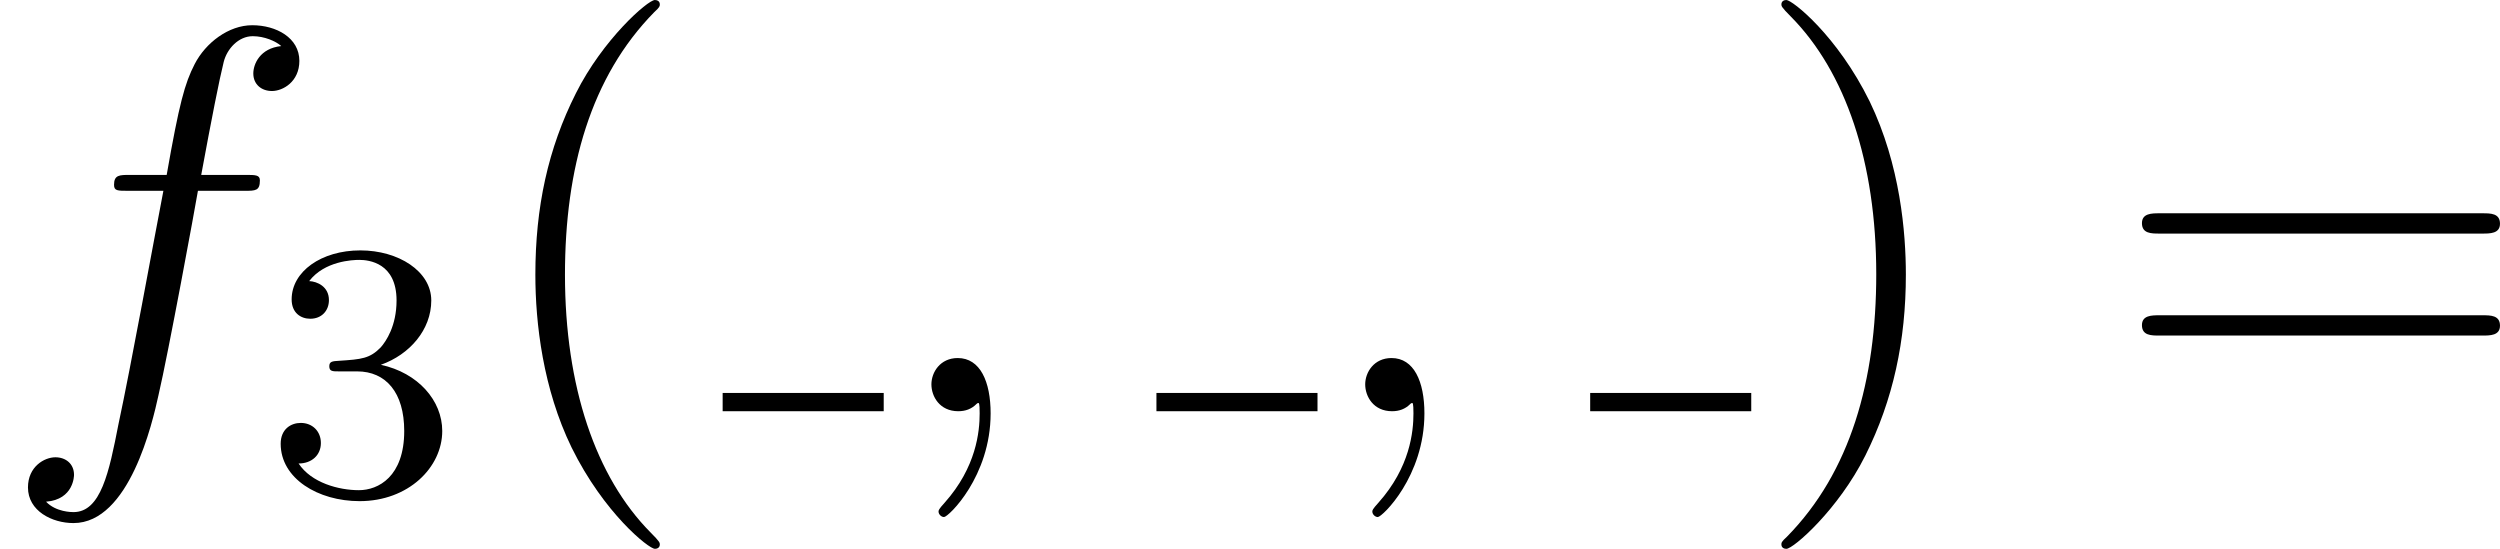
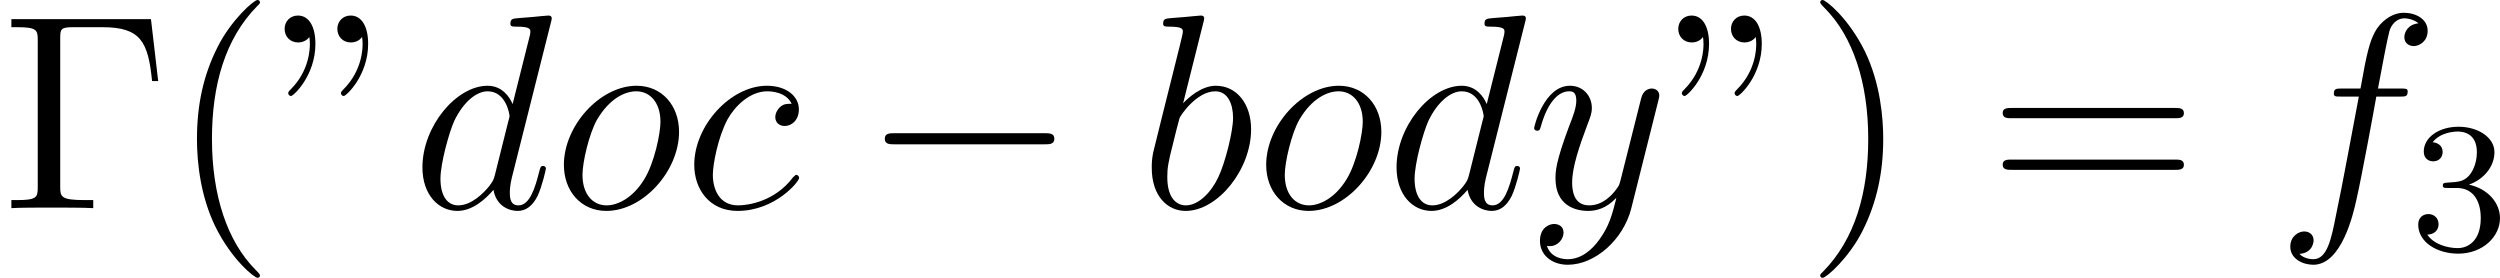
- <svg xmlns="http://www.w3.org/2000/svg" xmlns:xlink="http://www.w3.org/1999/xlink" height="23.934pt" version="1.1" viewBox="112.827 113.574 109.022 23.934" width="109.022pt">
+ <svg xmlns="http://www.w3.org/2000/svg" xmlns:xlink="http://www.w3.org/1999/xlink" height="23.934pt" version="1.1" viewBox="112.827 113.574 215.397 23.934" width="215.397pt">
  <defs>
-     <path d="M2.34 0.048C2.34 -0.648 2.112 -1.164 1.62 -1.164C1.236 -1.164 1.044 -0.852 1.044 -0.588S1.224 0 1.632 0C1.788 0 1.92 -0.048 2.028 -0.156C2.052 -0.18 2.064 -0.18 2.076 -0.18C2.1 -0.18 2.1 -0.012 2.1 0.048C2.1 0.444 2.028 1.224 1.332 2.004C1.2 2.148 1.2 2.172 1.2 2.196C1.2 2.256 1.26 2.316 1.32 2.316C1.416 2.316 2.34 1.428 2.34 0.048Z" id="g0-59" />
-     <path d="M5.352 -4.824C5.592 -4.824 5.688 -4.824 5.688 -5.052C5.688 -5.172 5.592 -5.172 5.376 -5.172H4.404C4.632 -6.408 4.8 -7.26 4.896 -7.644C4.968 -7.932 5.22 -8.208 5.532 -8.208C5.784 -8.208 6.036 -8.1 6.156 -7.992C5.688 -7.944 5.544 -7.596 5.544 -7.392C5.544 -7.152 5.724 -7.008 5.952 -7.008C6.192 -7.008 6.552 -7.212 6.552 -7.668C6.552 -8.172 6.048 -8.448 5.52 -8.448C5.004 -8.448 4.5 -8.064 4.26 -7.596C4.044 -7.176 3.924 -6.744 3.648 -5.172H2.844C2.616 -5.172 2.496 -5.172 2.496 -4.956C2.496 -4.824 2.568 -4.824 2.808 -4.824H3.576C3.36 -3.708 2.868 -0.996 2.592 0.288C2.388 1.332 2.208 2.208 1.608 2.208C1.572 2.208 1.224 2.208 1.008 1.98C1.62 1.932 1.62 1.404 1.62 1.392C1.62 1.152 1.44 1.008 1.212 1.008C0.972 1.008 0.612 1.212 0.612 1.668C0.612 2.184 1.14 2.448 1.608 2.448C2.832 2.448 3.336 0.252 3.468 -0.348C3.684 -1.272 4.272 -4.464 4.332 -4.824H5.352Z" id="g0-102" />
-     <path d="M2.024 -2.672C2.656 -2.672 3.056 -2.208 3.056 -1.368C3.056 -0.368 2.488 -0.072 2.064 -0.072C1.624 -0.072 1.024 -0.232 0.744 -0.656C1.032 -0.656 1.232 -0.84 1.232 -1.104C1.232 -1.36 1.048 -1.544 0.792 -1.544C0.576 -1.544 0.352 -1.408 0.352 -1.088C0.352 -0.328 1.168 0.168 2.08 0.168C3.144 0.168 3.888 -0.568 3.888 -1.368C3.888 -2.032 3.36 -2.64 2.544 -2.816C3.176 -3.04 3.648 -3.584 3.648 -4.224S2.928 -5.32 2.096 -5.32C1.24 -5.32 0.592 -4.856 0.592 -4.248C0.592 -3.952 0.792 -3.824 1 -3.824C1.248 -3.824 1.408 -4 1.408 -4.232C1.408 -4.528 1.152 -4.64 0.976 -4.648C1.312 -5.088 1.928 -5.112 2.072 -5.112C2.28 -5.112 2.888 -5.048 2.888 -4.224C2.888 -3.664 2.656 -3.328 2.544 -3.2C2.304 -2.952 2.12 -2.936 1.632 -2.904C1.48 -2.896 1.416 -2.888 1.416 -2.784C1.416 -2.672 1.488 -2.672 1.624 -2.672H2.024Z" id="g1-51" />
-     <path d="M3.9 2.916C3.9 2.88 3.9 2.856 3.696 2.652C2.496 1.44 1.824 -0.54 1.824 -2.988C1.824 -5.316 2.388 -7.32 3.78 -8.736C3.9 -8.844 3.9 -8.868 3.9 -8.904C3.9 -8.976 3.84 -9 3.792 -9C3.636 -9 2.652 -8.136 2.064 -6.96C1.452 -5.748 1.176 -4.464 1.176 -2.988C1.176 -1.92 1.344 -0.492 1.968 0.792C2.676 2.232 3.66 3.012 3.792 3.012C3.84 3.012 3.9 2.988 3.9 2.916Z" id="g2-40" />
-     <path d="M3.384 -2.988C3.384 -3.9 3.264 -5.388 2.592 -6.78C1.884 -8.22 0.9 -9 0.768 -9C0.72 -9 0.66 -8.976 0.66 -8.904C0.66 -8.868 0.66 -8.844 0.864 -8.64C2.064 -7.428 2.736 -5.448 2.736 -3C2.736 -0.672 2.172 1.332 0.78 2.748C0.66 2.856 0.66 2.88 0.66 2.916C0.66 2.988 0.72 3.012 0.768 3.012C0.924 3.012 1.908 2.148 2.496 0.972C3.108 -0.252 3.384 -1.548 3.384 -2.988Z" id="g2-41" />
-     <path d="M8.1 -3.888C8.268 -3.888 8.484 -3.888 8.484 -4.104C8.484 -4.332 8.28 -4.332 8.1 -4.332H1.032C0.864 -4.332 0.648 -4.332 0.648 -4.116C0.648 -3.888 0.852 -3.888 1.032 -3.888H8.1ZM8.1 -1.656C8.268 -1.656 8.484 -1.656 8.484 -1.872C8.484 -2.1 8.28 -2.1 8.1 -2.1H1.032C0.864 -2.1 0.648 -2.1 0.648 -1.884C0.648 -1.656 0.852 -1.656 1.032 -1.656H8.1Z" id="g2-61" />
+     <path d="M6.528 -8.172H0.492V-7.824H0.732C1.596 -7.824 1.632 -7.704 1.632 -7.26V-0.912C1.632 -0.468 1.596 -0.348 0.732 -0.348H0.492V0C0.78 -0.024 1.848 -0.024 2.208 -0.024C2.628 -0.024 3.684 -0.024 4.032 0V-0.348H3.672C2.628 -0.348 2.604 -0.492 2.604 -0.924V-7.344C2.604 -7.74 2.628 -7.824 3.156 -7.824H4.44C6.096 -7.824 6.408 -7.176 6.576 -5.496H6.84L6.528 -8.172Z" id="g0-0" />
+     <path d="M1.464 -7.404C1.476 -7.32 1.488 -7.26 1.488 -7.104C1.488 -6.936 1.488 -5.964 0.66 -5.136C0.552 -5.028 0.552 -5.004 0.552 -4.968C0.552 -4.908 0.612 -4.848 0.672 -4.848C0.78 -4.848 1.728 -5.736 1.728 -7.104C1.728 -7.848 1.452 -8.328 0.972 -8.328C0.624 -8.328 0.396 -8.064 0.396 -7.752C0.396 -7.428 0.624 -7.164 0.984 -7.164C1.308 -7.164 1.464 -7.392 1.464 -7.404ZM3.744 -7.404C3.756 -7.32 3.768 -7.26 3.768 -7.104C3.768 -6.936 3.768 -5.964 2.94 -5.136C2.832 -5.028 2.832 -5.004 2.832 -4.968C2.832 -4.908 2.892 -4.848 2.952 -4.848C3.06 -4.848 4.008 -5.736 4.008 -7.104C4.008 -7.848 3.732 -8.328 3.252 -8.328C2.904 -8.328 2.676 -8.064 2.676 -7.752C2.676 -7.428 2.904 -7.164 3.264 -7.164C3.588 -7.164 3.744 -7.392 3.744 -7.404Z" id="g0-34" />
+     <path d="M3.9 2.916C3.9 2.88 3.9 2.856 3.696 2.652C2.496 1.44 1.824 -0.54 1.824 -2.988C1.824 -5.316 2.388 -7.32 3.78 -8.736C3.9 -8.844 3.9 -8.868 3.9 -8.904C3.9 -8.976 3.84 -9 3.792 -9C3.636 -9 2.652 -8.136 2.064 -6.96C1.452 -5.748 1.176 -4.464 1.176 -2.988C1.176 -1.92 1.344 -0.492 1.968 0.792C2.676 2.232 3.66 3.012 3.792 3.012C3.84 3.012 3.9 2.988 3.9 2.916Z" id="g0-40" />
+     <path d="M3.384 -2.988C3.384 -3.9 3.264 -5.388 2.592 -6.78C1.884 -8.22 0.9 -9 0.768 -9C0.72 -9 0.66 -8.976 0.66 -8.904C0.66 -8.868 0.66 -8.844 0.864 -8.64C2.064 -7.428 2.736 -5.448 2.736 -3C2.736 -0.672 2.172 1.332 0.78 2.748C0.66 2.856 0.66 2.88 0.66 2.916C0.66 2.988 0.72 3.012 0.768 3.012C0.924 3.012 1.908 2.148 2.496 0.972C3.108 -0.252 3.384 -1.548 3.384 -2.988Z" id="g0-41" />
+     <path d="M8.1 -3.888C8.268 -3.888 8.484 -3.888 8.484 -4.104C8.484 -4.332 8.28 -4.332 8.1 -4.332H1.032C0.864 -4.332 0.648 -4.332 0.648 -4.116C0.648 -3.888 0.852 -3.888 1.032 -3.888H8.1ZM8.1 -1.656C8.268 -1.656 8.484 -1.656 8.484 -1.872C8.484 -2.1 8.28 -2.1 8.1 -2.1H1.032C0.864 -2.1 0.648 -2.1 0.648 -1.884C0.648 -1.656 0.852 -1.656 1.032 -1.656H8.1Z" id="g0-61" />
+     <path d="M2.772 -8.028C2.784 -8.076 2.808 -8.148 2.808 -8.208C2.808 -8.328 2.688 -8.328 2.664 -8.328C2.652 -8.328 2.22 -8.292 2.004 -8.268C1.8 -8.256 1.62 -8.232 1.404 -8.22C1.116 -8.196 1.032 -8.184 1.032 -7.968C1.032 -7.848 1.152 -7.848 1.272 -7.848C1.884 -7.848 1.884 -7.74 1.884 -7.62C1.884 -7.536 1.788 -7.188 1.74 -6.972L1.452 -5.82C1.332 -5.34 0.648 -2.616 0.6 -2.4C0.54 -2.1 0.54 -1.896 0.54 -1.74C0.54 -0.516 1.224 0.12 2.004 0.12C3.396 0.12 4.836 -1.668 4.836 -3.408C4.836 -4.512 4.212 -5.292 3.312 -5.292C2.688 -5.292 2.124 -4.776 1.896 -4.536L2.772 -8.028ZM2.016 -0.12C1.632 -0.12 1.212 -0.408 1.212 -1.344C1.212 -1.74 1.248 -1.968 1.464 -2.808C1.5 -2.964 1.692 -3.732 1.74 -3.888C1.764 -3.984 2.472 -5.052 3.288 -5.052C3.816 -5.052 4.056 -4.524 4.056 -3.9C4.056 -3.324 3.72 -1.968 3.42 -1.344C3.12 -0.696 2.568 -0.12 2.016 -0.12Z" id="g1-98" />
+     <path d="M4.692 -4.512C4.464 -4.512 4.356 -4.512 4.188 -4.368C4.116 -4.308 3.984 -4.128 3.984 -3.936C3.984 -3.696 4.164 -3.552 4.392 -3.552C4.68 -3.552 5.004 -3.792 5.004 -4.272C5.004 -4.848 4.452 -5.292 3.624 -5.292C2.052 -5.292 0.48 -3.576 0.48 -1.872C0.48 -0.828 1.128 0.12 2.352 0.12C3.984 0.12 5.016 -1.152 5.016 -1.308C5.016 -1.38 4.944 -1.44 4.896 -1.44C4.86 -1.44 4.848 -1.428 4.74 -1.32C3.972 -0.3 2.832 -0.12 2.376 -0.12C1.548 -0.12 1.284 -0.84 1.284 -1.44C1.284 -1.86 1.488 -3.024 1.92 -3.84C2.232 -4.404 2.88 -5.052 3.636 -5.052C3.792 -5.052 4.452 -5.028 4.692 -4.512Z" id="g1-99" />
+     <path d="M6.036 -8.028C6.048 -8.076 6.072 -8.148 6.072 -8.208C6.072 -8.328 5.952 -8.328 5.928 -8.328C5.916 -8.328 5.328 -8.28 5.268 -8.268C5.064 -8.256 4.884 -8.232 4.668 -8.22C4.368 -8.196 4.284 -8.184 4.284 -7.968C4.284 -7.848 4.38 -7.848 4.548 -7.848C5.136 -7.848 5.148 -7.74 5.148 -7.62C5.148 -7.548 5.124 -7.452 5.112 -7.416L4.38 -4.5C4.248 -4.812 3.924 -5.292 3.3 -5.292C1.944 -5.292 0.48 -3.54 0.48 -1.764C0.48 -0.576 1.176 0.12 1.992 0.12C2.652 0.12 3.216 -0.396 3.552 -0.792C3.672 -0.084 4.236 0.12 4.596 0.12S5.244 -0.096 5.46 -0.528C5.652 -0.936 5.82 -1.668 5.82 -1.716C5.82 -1.776 5.772 -1.824 5.7 -1.824C5.592 -1.824 5.58 -1.764 5.532 -1.584C5.352 -0.876 5.124 -0.12 4.632 -0.12C4.284 -0.12 4.26 -0.432 4.26 -0.672C4.26 -0.72 4.26 -0.972 4.344 -1.308L6.036 -8.028ZM3.612 -1.428C3.552 -1.224 3.552 -1.2 3.384 -0.972C3.12 -0.636 2.592 -0.12 2.028 -0.12C1.536 -0.12 1.26 -0.564 1.26 -1.272C1.26 -1.932 1.632 -3.276 1.86 -3.78C2.268 -4.62 2.832 -5.052 3.3 -5.052C4.092 -5.052 4.248 -4.068 4.248 -3.972C4.248 -3.96 4.212 -3.804 4.2 -3.78L3.612 -1.428Z" id="g1-100" />
+     <path d="M5.352 -4.824C5.592 -4.824 5.688 -4.824 5.688 -5.052C5.688 -5.172 5.592 -5.172 5.376 -5.172H4.404C4.632 -6.408 4.8 -7.26 4.896 -7.644C4.968 -7.932 5.22 -8.208 5.532 -8.208C5.784 -8.208 6.036 -8.1 6.156 -7.992C5.688 -7.944 5.544 -7.596 5.544 -7.392C5.544 -7.152 5.724 -7.008 5.952 -7.008C6.192 -7.008 6.552 -7.212 6.552 -7.668C6.552 -8.172 6.048 -8.448 5.52 -8.448C5.004 -8.448 4.5 -8.064 4.26 -7.596C4.044 -7.176 3.924 -6.744 3.648 -5.172H2.844C2.616 -5.172 2.496 -5.172 2.496 -4.956C2.496 -4.824 2.568 -4.824 2.808 -4.824H3.576C3.36 -3.708 2.868 -0.996 2.592 0.288C2.388 1.332 2.208 2.208 1.608 2.208C1.572 2.208 1.224 2.208 1.008 1.98C1.62 1.932 1.62 1.404 1.62 1.392C1.62 1.152 1.44 1.008 1.212 1.008C0.972 1.008 0.612 1.212 0.612 1.668C0.612 2.184 1.14 2.448 1.608 2.448C2.832 2.448 3.336 0.252 3.468 -0.348C3.684 -1.272 4.272 -4.464 4.332 -4.824H5.352Z" id="g1-102" />
+     <path d="M5.472 -3.3C5.472 -4.44 4.728 -5.292 3.636 -5.292C2.052 -5.292 0.492 -3.564 0.492 -1.872C0.492 -0.732 1.236 0.12 2.328 0.12C3.924 0.12 5.472 -1.608 5.472 -3.3ZM2.34 -0.12C1.74 -0.12 1.296 -0.6 1.296 -1.44C1.296 -1.992 1.584 -3.216 1.92 -3.816C2.46 -4.74 3.132 -5.052 3.624 -5.052C4.212 -5.052 4.668 -4.572 4.668 -3.732C4.668 -3.252 4.416 -1.968 3.96 -1.236C3.468 -0.432 2.808 -0.12 2.34 -0.12Z" id="g1-111" />
+     <path d="M3.156 1.344C2.832 1.8 2.364 2.208 1.776 2.208C1.632 2.208 1.056 2.184 0.876 1.632C0.912 1.644 0.972 1.644 0.996 1.644C1.356 1.644 1.596 1.332 1.596 1.056S1.368 0.684 1.188 0.684C0.996 0.684 0.576 0.828 0.576 1.416C0.576 2.028 1.092 2.448 1.776 2.448C2.976 2.448 4.188 1.344 4.524 0.012L5.7 -4.668C5.712 -4.728 5.736 -4.8 5.736 -4.872C5.736 -5.052 5.592 -5.172 5.412 -5.172C5.304 -5.172 5.052 -5.124 4.956 -4.764L4.068 -1.236C4.008 -1.02 4.008 -0.996 3.912 -0.864C3.672 -0.528 3.276 -0.12 2.7 -0.12C2.028 -0.12 1.968 -0.78 1.968 -1.104C1.968 -1.788 2.292 -2.712 2.616 -3.576C2.748 -3.924 2.82 -4.092 2.82 -4.332C2.82 -4.836 2.46 -5.292 1.872 -5.292C0.768 -5.292 0.324 -3.552 0.324 -3.456C0.324 -3.408 0.372 -3.348 0.456 -3.348C0.564 -3.348 0.576 -3.396 0.624 -3.564C0.912 -4.572 1.368 -5.052 1.836 -5.052C1.944 -5.052 2.148 -5.052 2.148 -4.656C2.148 -4.344 2.016 -3.996 1.836 -3.54C1.248 -1.968 1.248 -1.572 1.248 -1.284C1.248 -0.144 2.064 0.12 2.664 0.12C3.012 0.12 3.444 0.012 3.864 -0.432L3.876 -0.42C3.696 0.288 3.576 0.756 3.156 1.344Z" id="g1-121" />
+     <path d="M7.908 -2.76C8.112 -2.76 8.328 -2.76 8.328 -3S8.112 -3.24 7.908 -3.24H1.416C1.212 -3.24 0.996 -3.24 0.996 -3S1.212 -2.76 1.416 -2.76H7.908Z" id="g2-0" />
+     <path d="M2.024 -2.672C2.656 -2.672 3.056 -2.208 3.056 -1.368C3.056 -0.368 2.488 -0.072 2.064 -0.072C1.624 -0.072 1.024 -0.232 0.744 -0.656C1.032 -0.656 1.232 -0.84 1.232 -1.104C1.232 -1.36 1.048 -1.544 0.792 -1.544C0.576 -1.544 0.352 -1.408 0.352 -1.088C0.352 -0.328 1.168 0.168 2.08 0.168C3.144 0.168 3.888 -0.568 3.888 -1.368C3.888 -2.032 3.36 -2.64 2.544 -2.816C3.176 -3.04 3.648 -3.584 3.648 -4.224S2.928 -5.32 2.096 -5.32C1.24 -5.32 0.592 -4.856 0.592 -4.248C0.592 -3.952 0.792 -3.824 1 -3.824C1.248 -3.824 1.408 -4 1.408 -4.232C1.408 -4.528 1.152 -4.64 0.976 -4.648C1.312 -5.088 1.928 -5.112 2.072 -5.112C2.28 -5.112 2.888 -5.048 2.888 -4.224C2.888 -3.664 2.656 -3.328 2.544 -3.2C2.304 -2.952 2.12 -2.936 1.632 -2.904C1.48 -2.896 1.416 -2.888 1.416 -2.784C1.416 -2.672 1.488 -2.672 1.624 -2.672H2.024Z" id="g3-51" />
  </defs>
  <g id="page1" transform="matrix(1.99253 0 0 1.99253 0 0)">
-     <use x="56.625" xlink:href="#g0-102" y="66" />
-     <use x="62.416" xlink:href="#g1-51" y="67.8" />
-     <use x="67.166" xlink:href="#g2-40" y="66" />
-     <rect height="0.4" width="3.525" x="72.441" y="65.6" />
-     <use x="75.966" xlink:href="#g0-59" y="66" />
-     <rect height="0.4" width="3.525" x="81.935" y="65.6" />
-     <use x="85.46" xlink:href="#g0-59" y="66" />
-     <rect height="0.4" width="3.525" x="91.428" y="65.6" />
-     <use x="94.953" xlink:href="#g2-41" y="66" />
-     <use x="102.856" xlink:href="#g2-61" y="66" />
+     <use x="56.625" xlink:href="#g0-0" y="66" />
+     <use x="63.966" xlink:href="#g0-40" y="66" />
+     <use x="68.536" xlink:href="#g0-34" y="66" />
+     <use x="74.411" xlink:href="#g1-100" y="66" />
+     <use x="80.516" xlink:href="#g1-111" y="66" />
+     <use x="86.165" xlink:href="#g1-99" y="66" />
+     <use x="93.888" xlink:href="#g2-0" y="66" />
+     <use x="105.888" xlink:href="#g1-98" y="66" />
+     <use x="110.884" xlink:href="#g1-111" y="66" />
+     <use x="116.533" xlink:href="#g1-100" y="66" />
+     <use x="122.638" xlink:href="#g1-121" y="66" />
+     <use x="128.798" xlink:href="#g0-34" y="66" />
+     <use x="134.673" xlink:href="#g0-41" y="66" />
+     <use x="142.575" xlink:href="#g0-61" y="66" />
+     <use x="155.047" xlink:href="#g1-102" y="66" />
+     <use x="160.839" xlink:href="#g3-51" y="67.8" />
  </g>
</svg>
